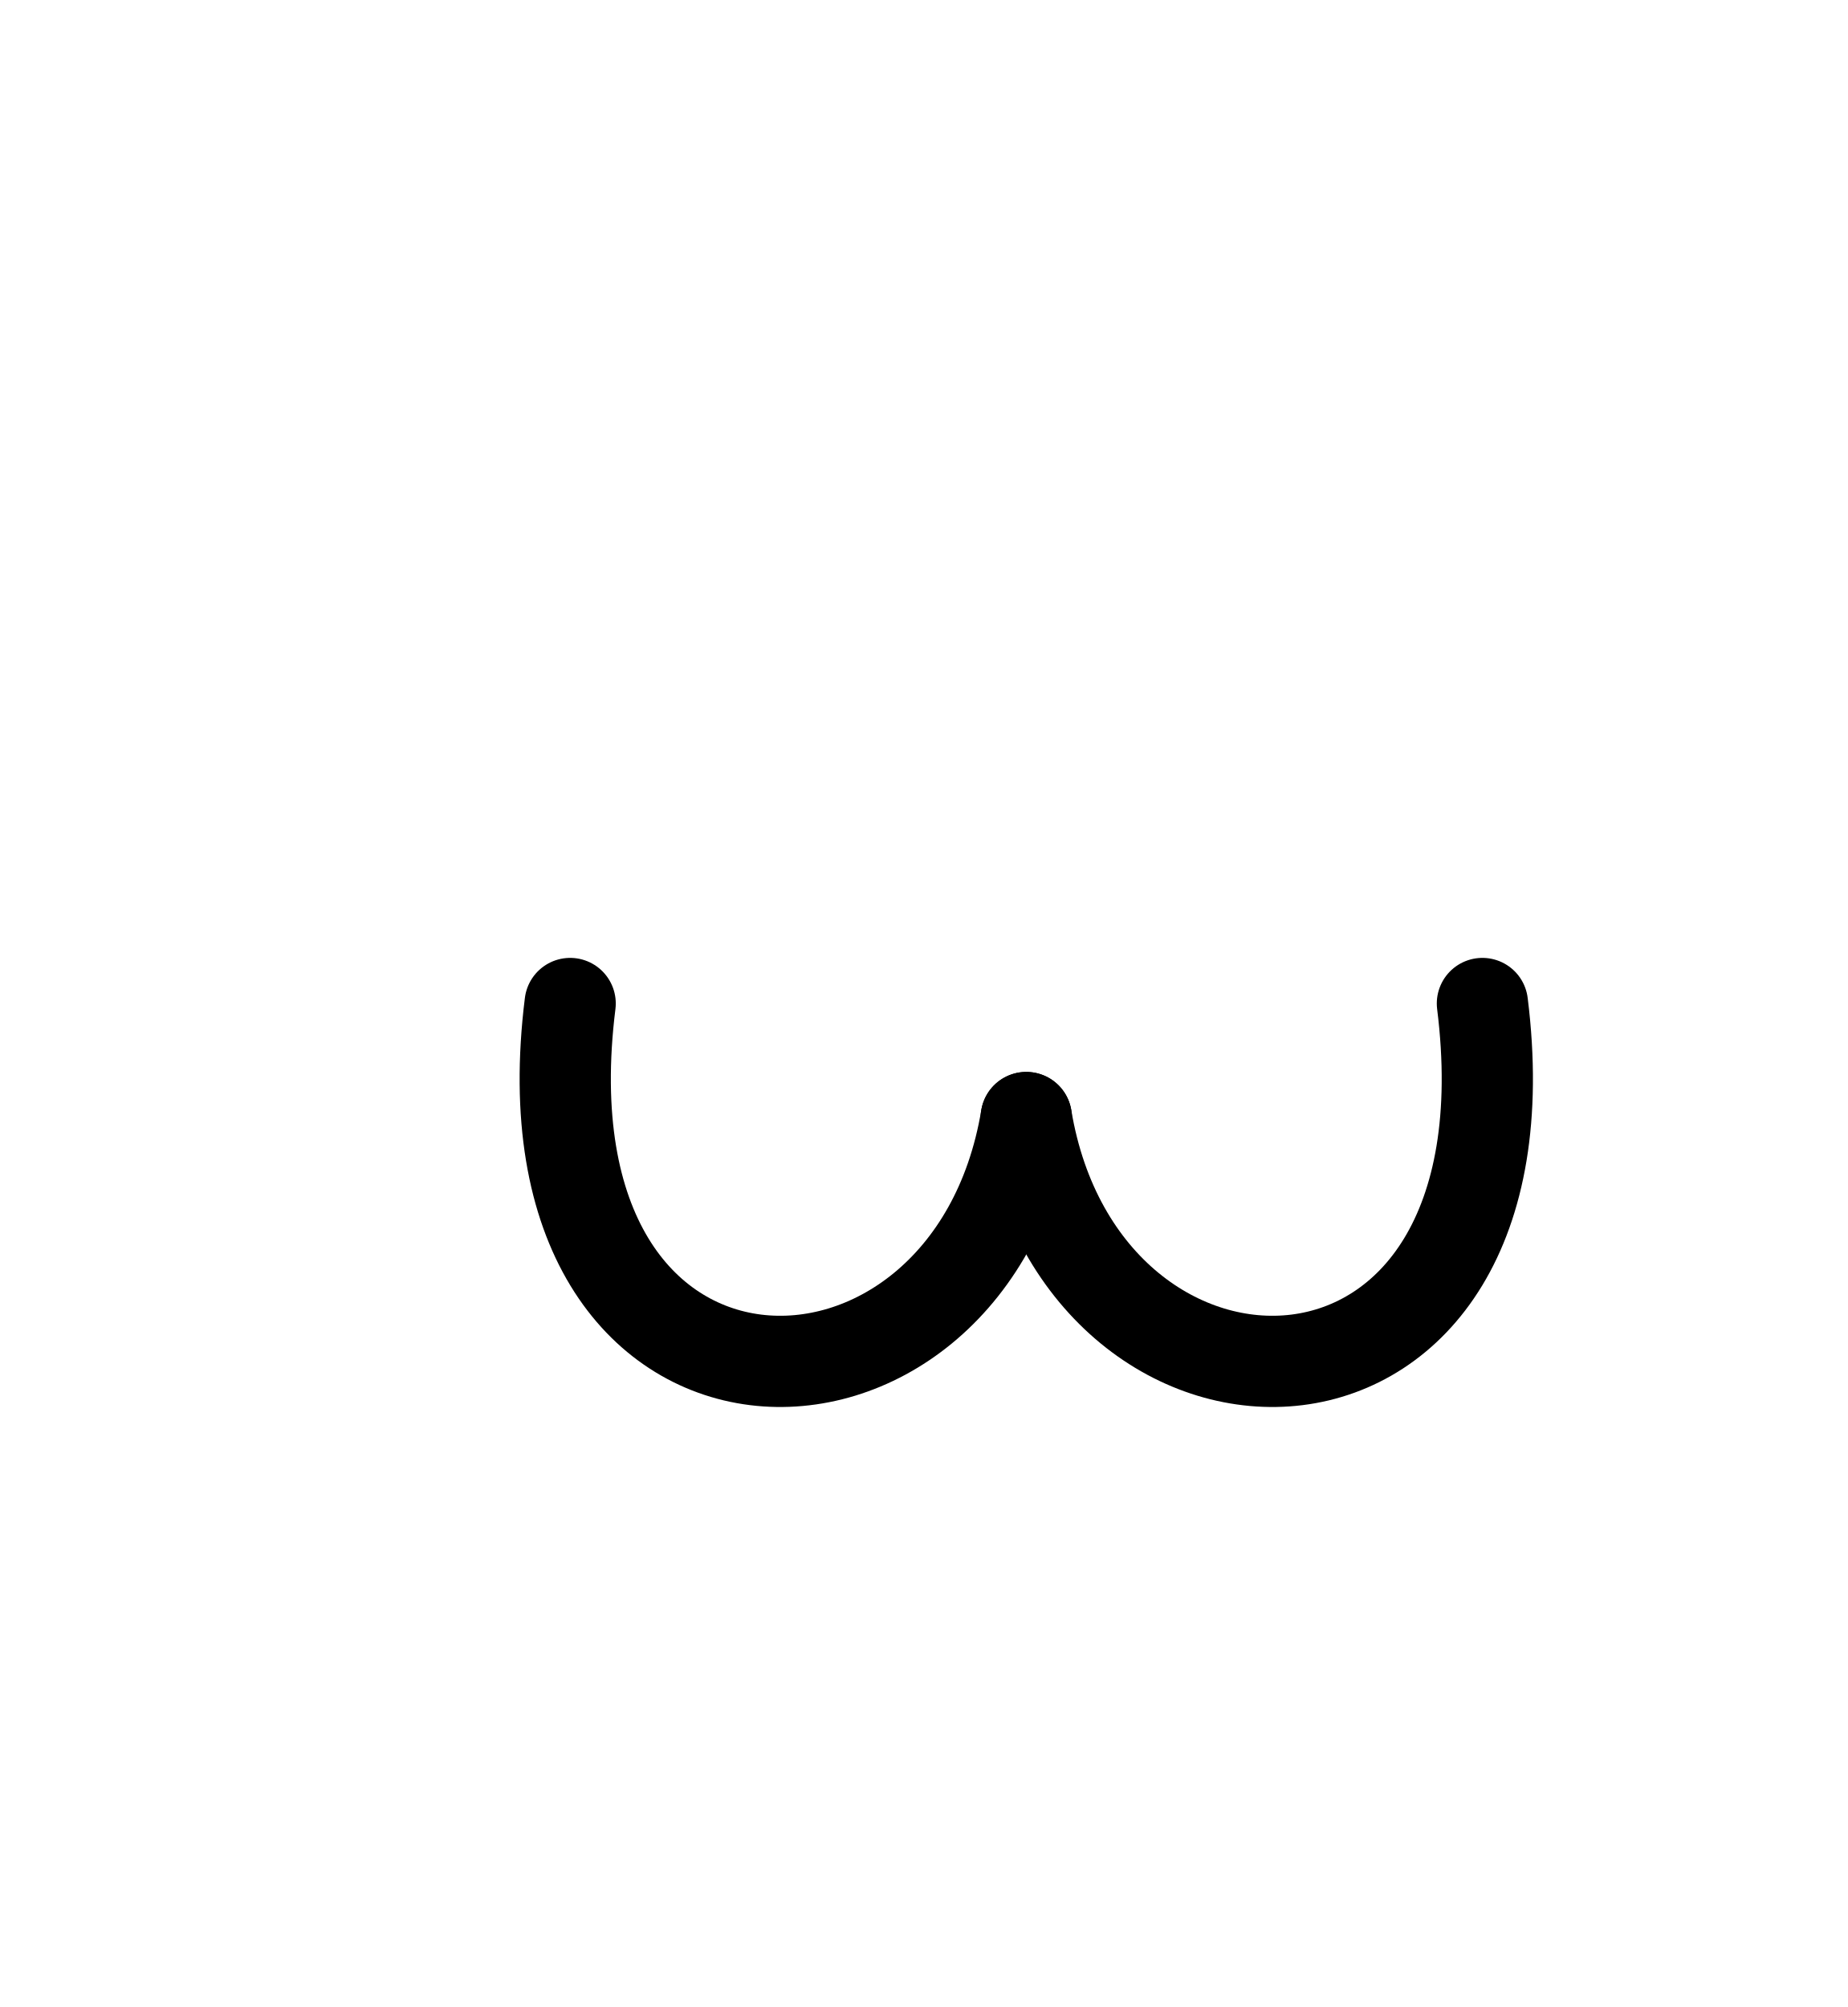
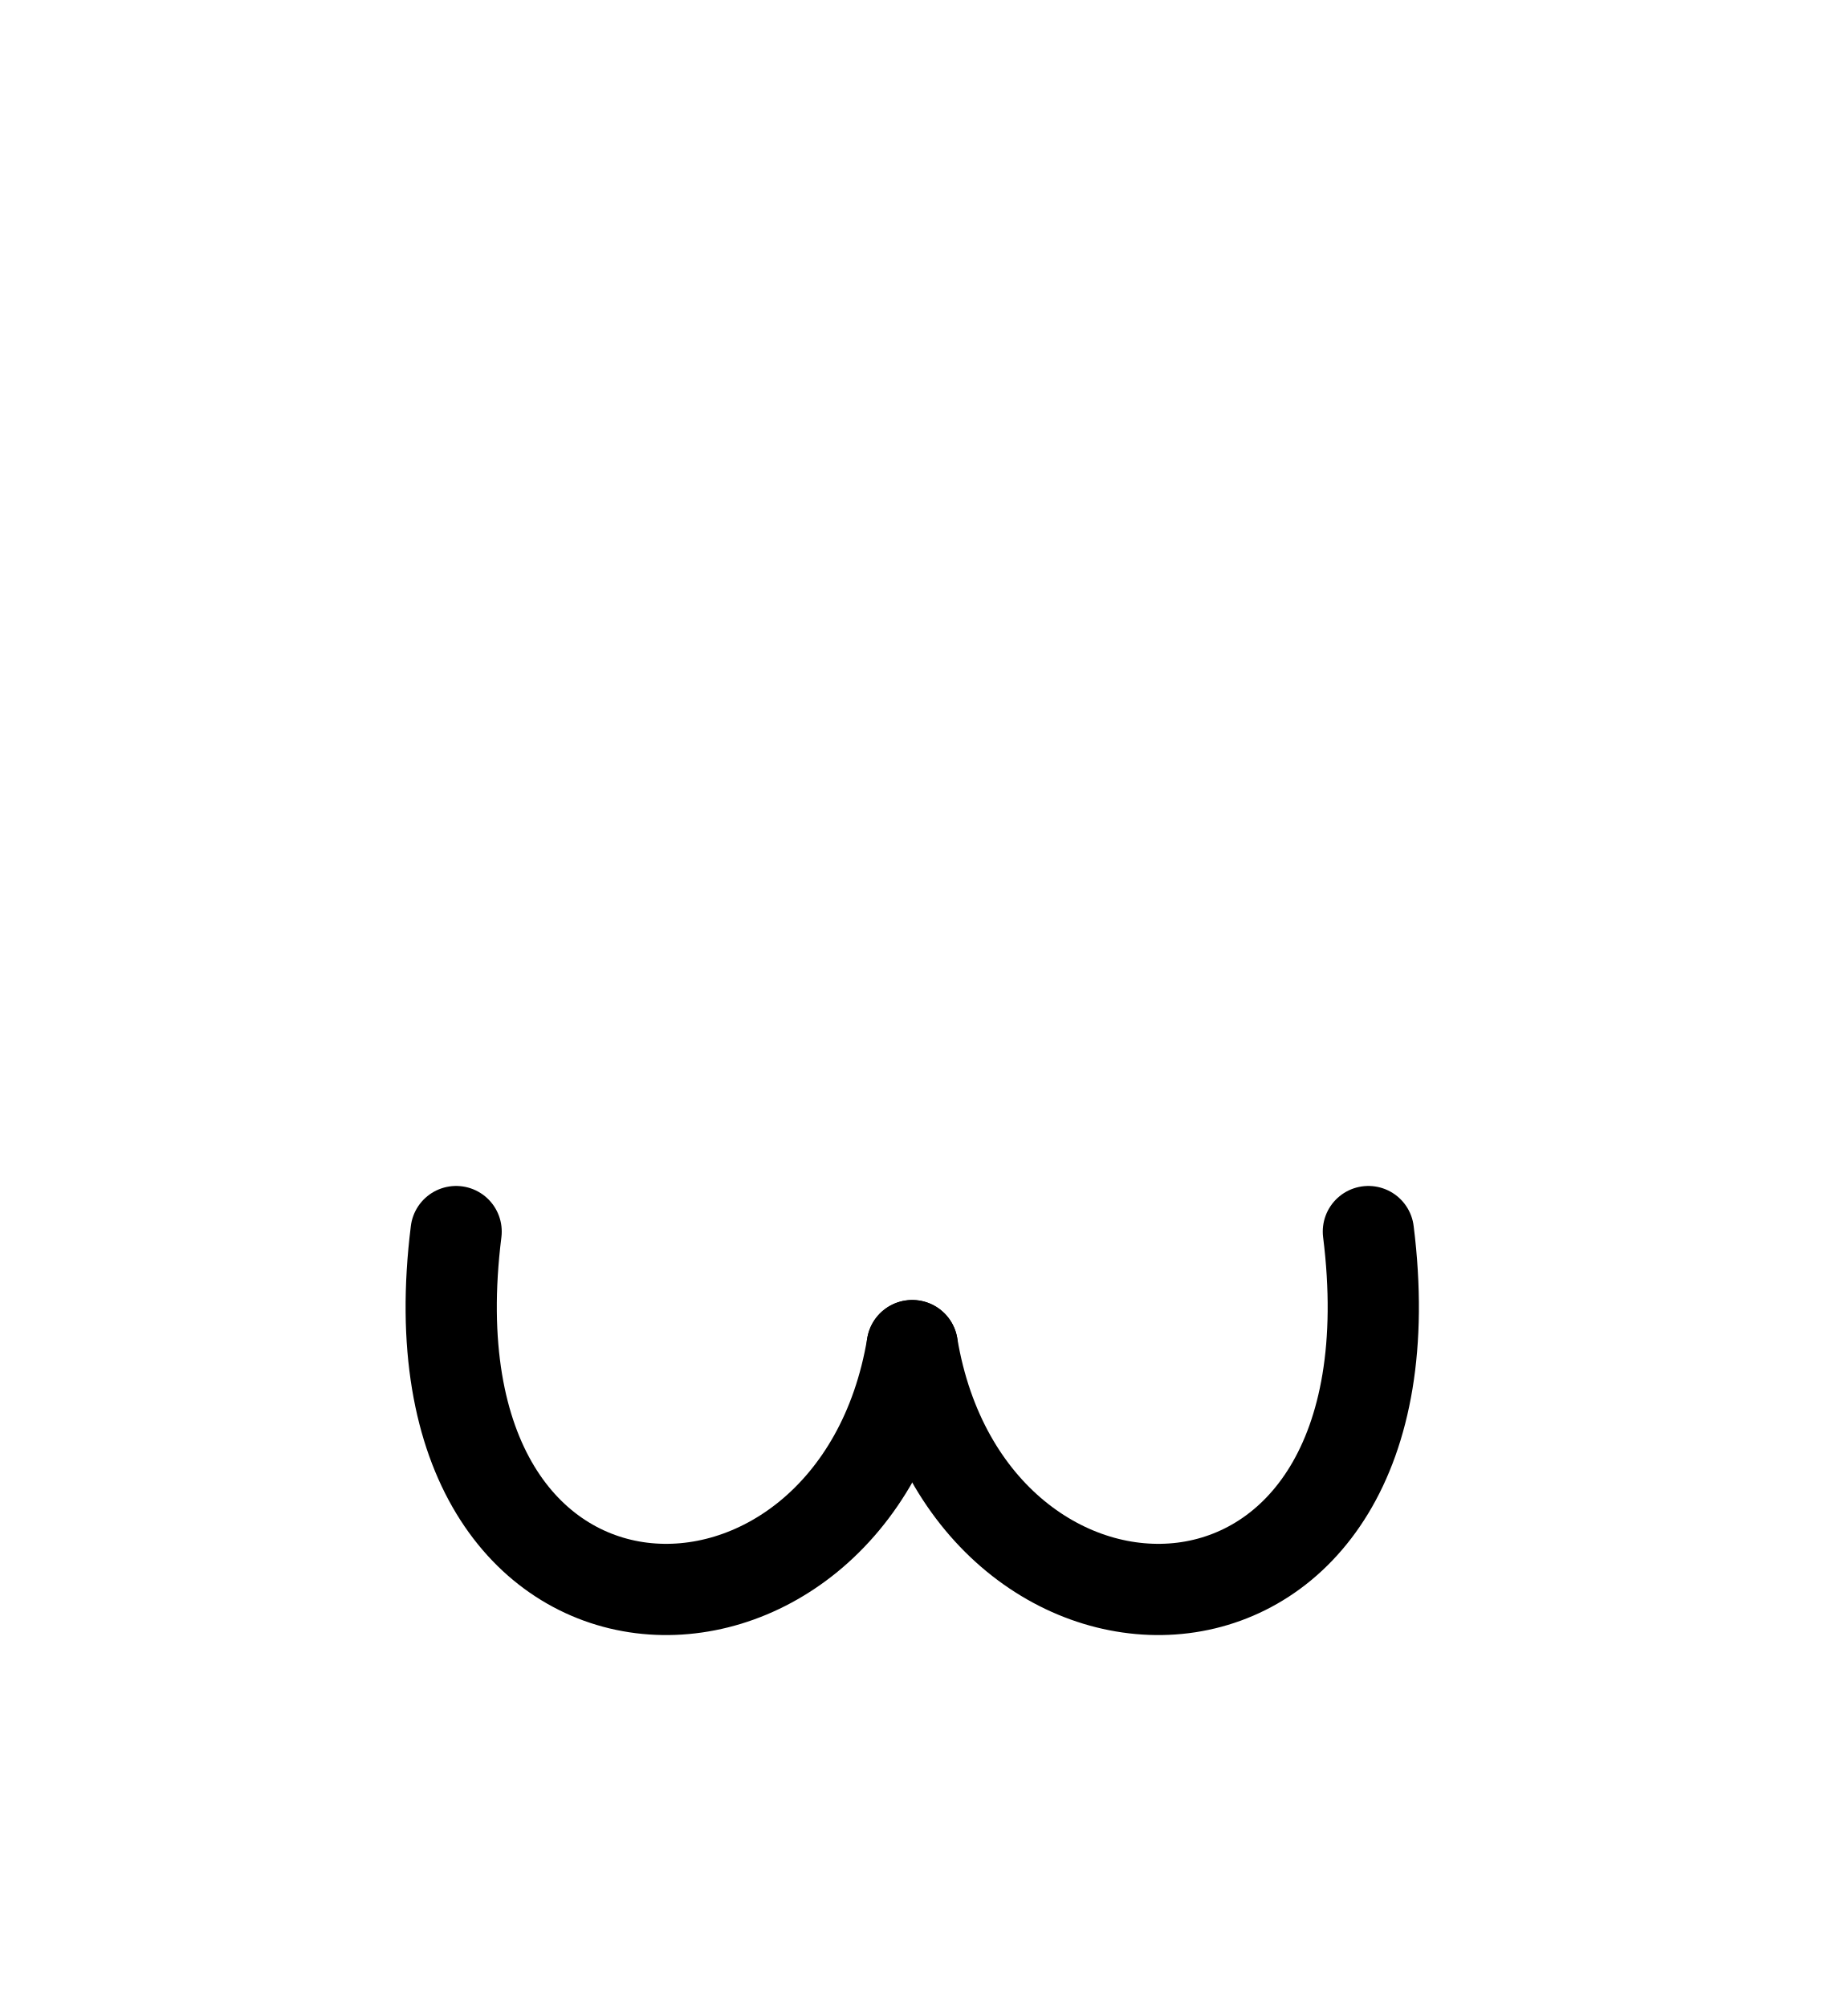
<svg xmlns="http://www.w3.org/2000/svg" fill="none" viewBox="165 52 162 176">

# Mouth
- <path d="M 215 140 C 210 180, 250 180, 255 150, " stroke="black" fill="transparent" stroke-width="8" stroke-linecap="round" />
-   <path d="M 255 150 C 260 180, 300 180, 295 140" stroke="black" fill="transparent" stroke-width="8" stroke-linecap="round" />
+ <path d="M 205 160 C 200 200, 240 200, 245 170, " stroke="black" fill="transparent" stroke-width="8" stroke-linecap="round" />
+   <path d="M 245 170 C 250 200, 290 200, 285 160" stroke="black" fill="transparent" stroke-width="8" stroke-linecap="round" />
</svg>
